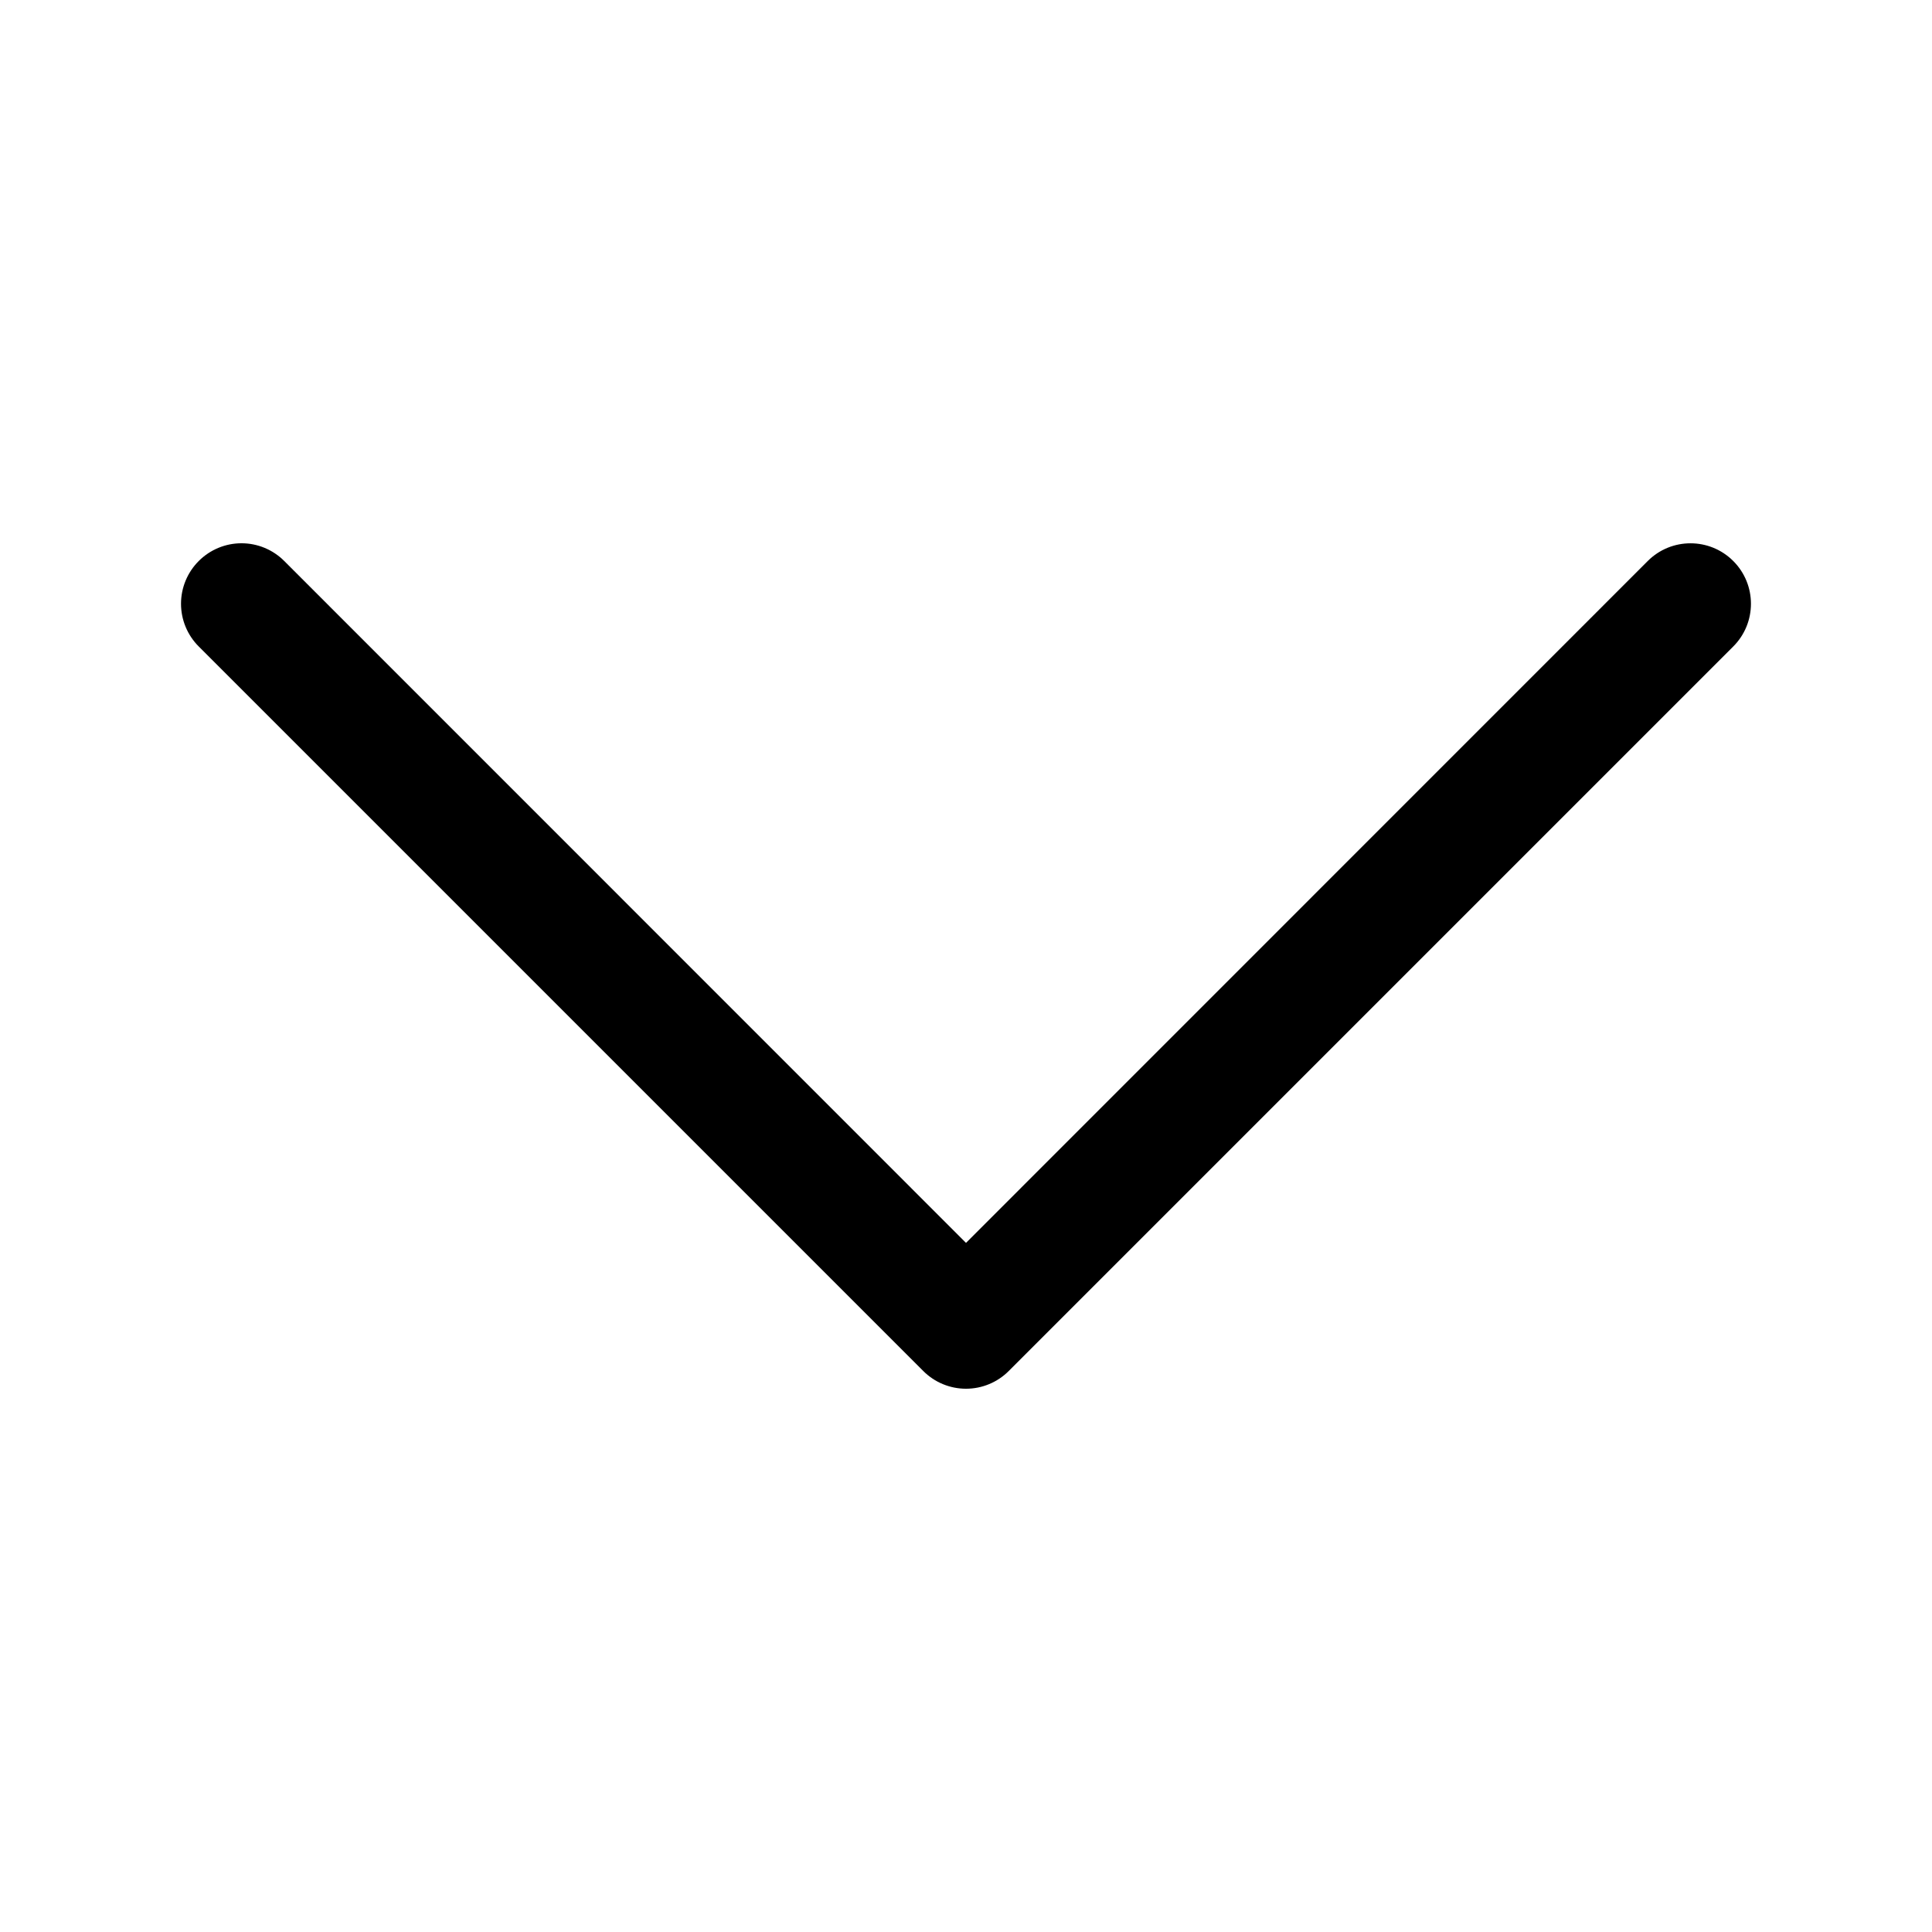
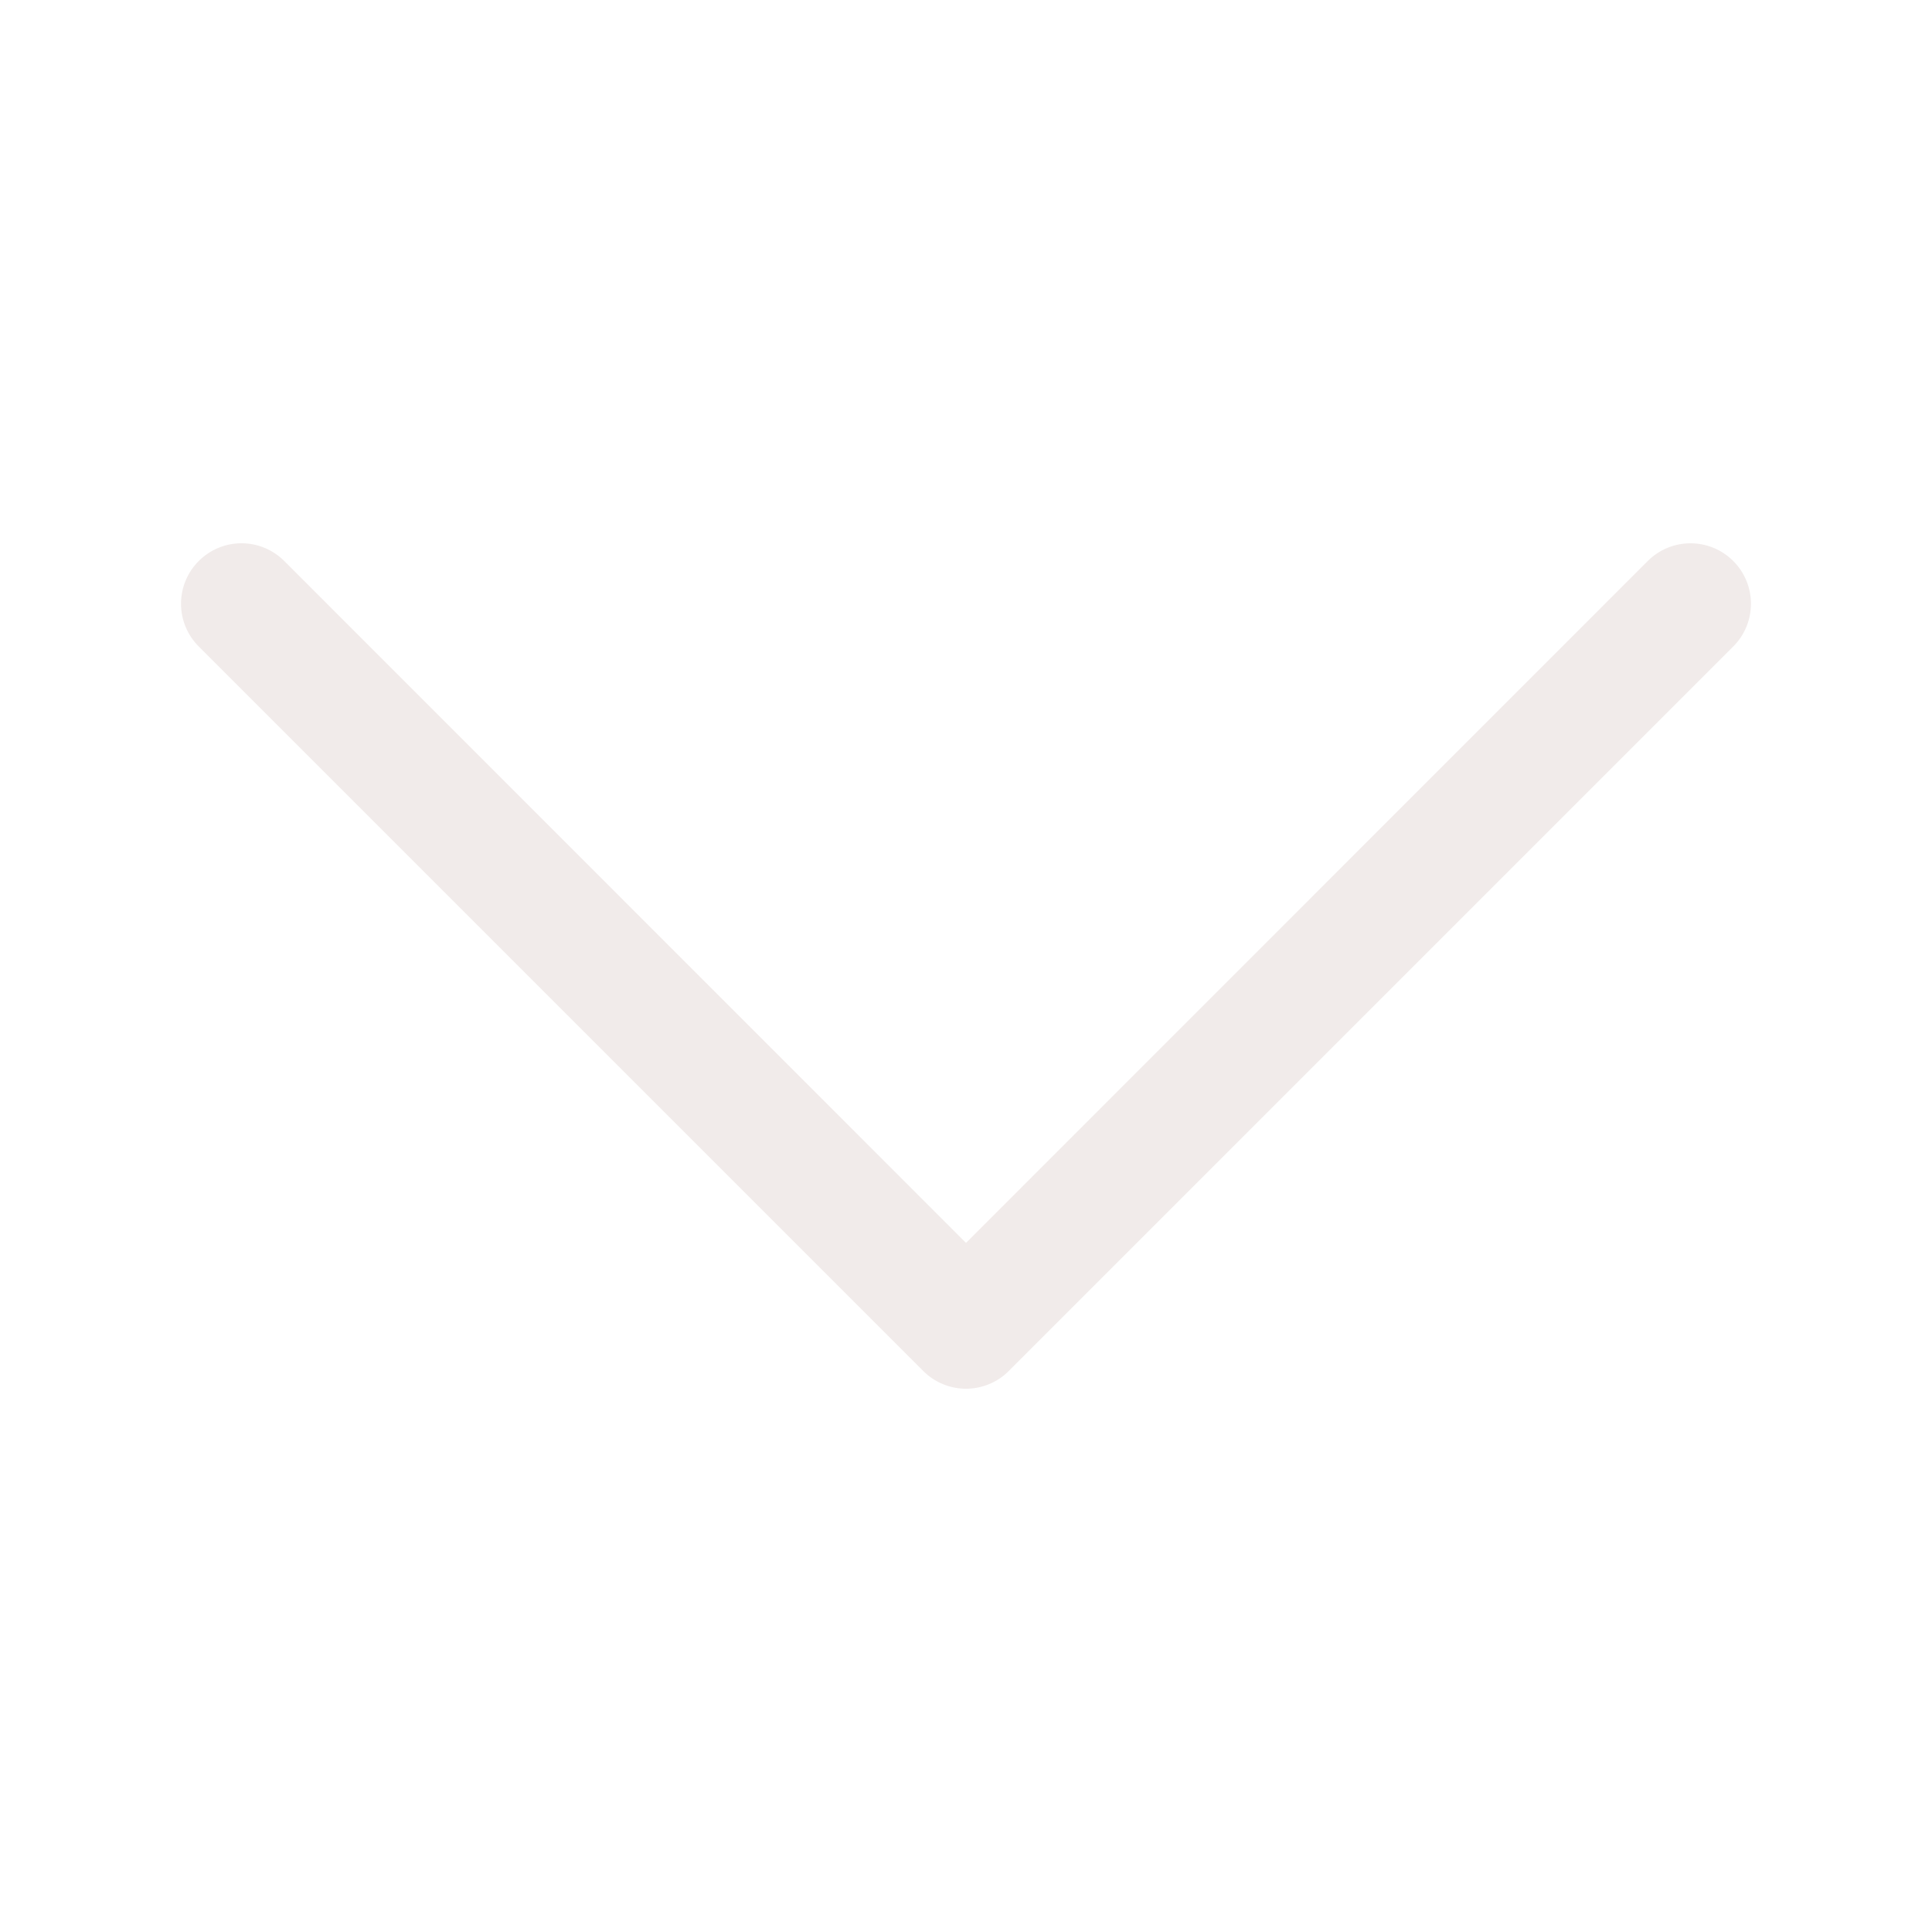
- <svg xmlns="http://www.w3.org/2000/svg" width="16" height="16" fill="currentColor" class="bi bi-chevron-down" viewBox="0 0 16 16">
+ <svg xmlns="http://www.w3.org/2000/svg" width="16" height="16" fill="#F1EBEA" class="bi bi-chevron-down" viewBox="0 0 16 16">
  <path fill-rule="evenodd" d="M1.646 4.646a.5.5 0 0 1 .708 0L8 10.293l5.646-5.647a.5.5 0 0 1 .708.708l-6 6a.5.5 0 0 1-.708 0l-6-6a.5.5 0 0 1 0-.708z" />
</svg>
